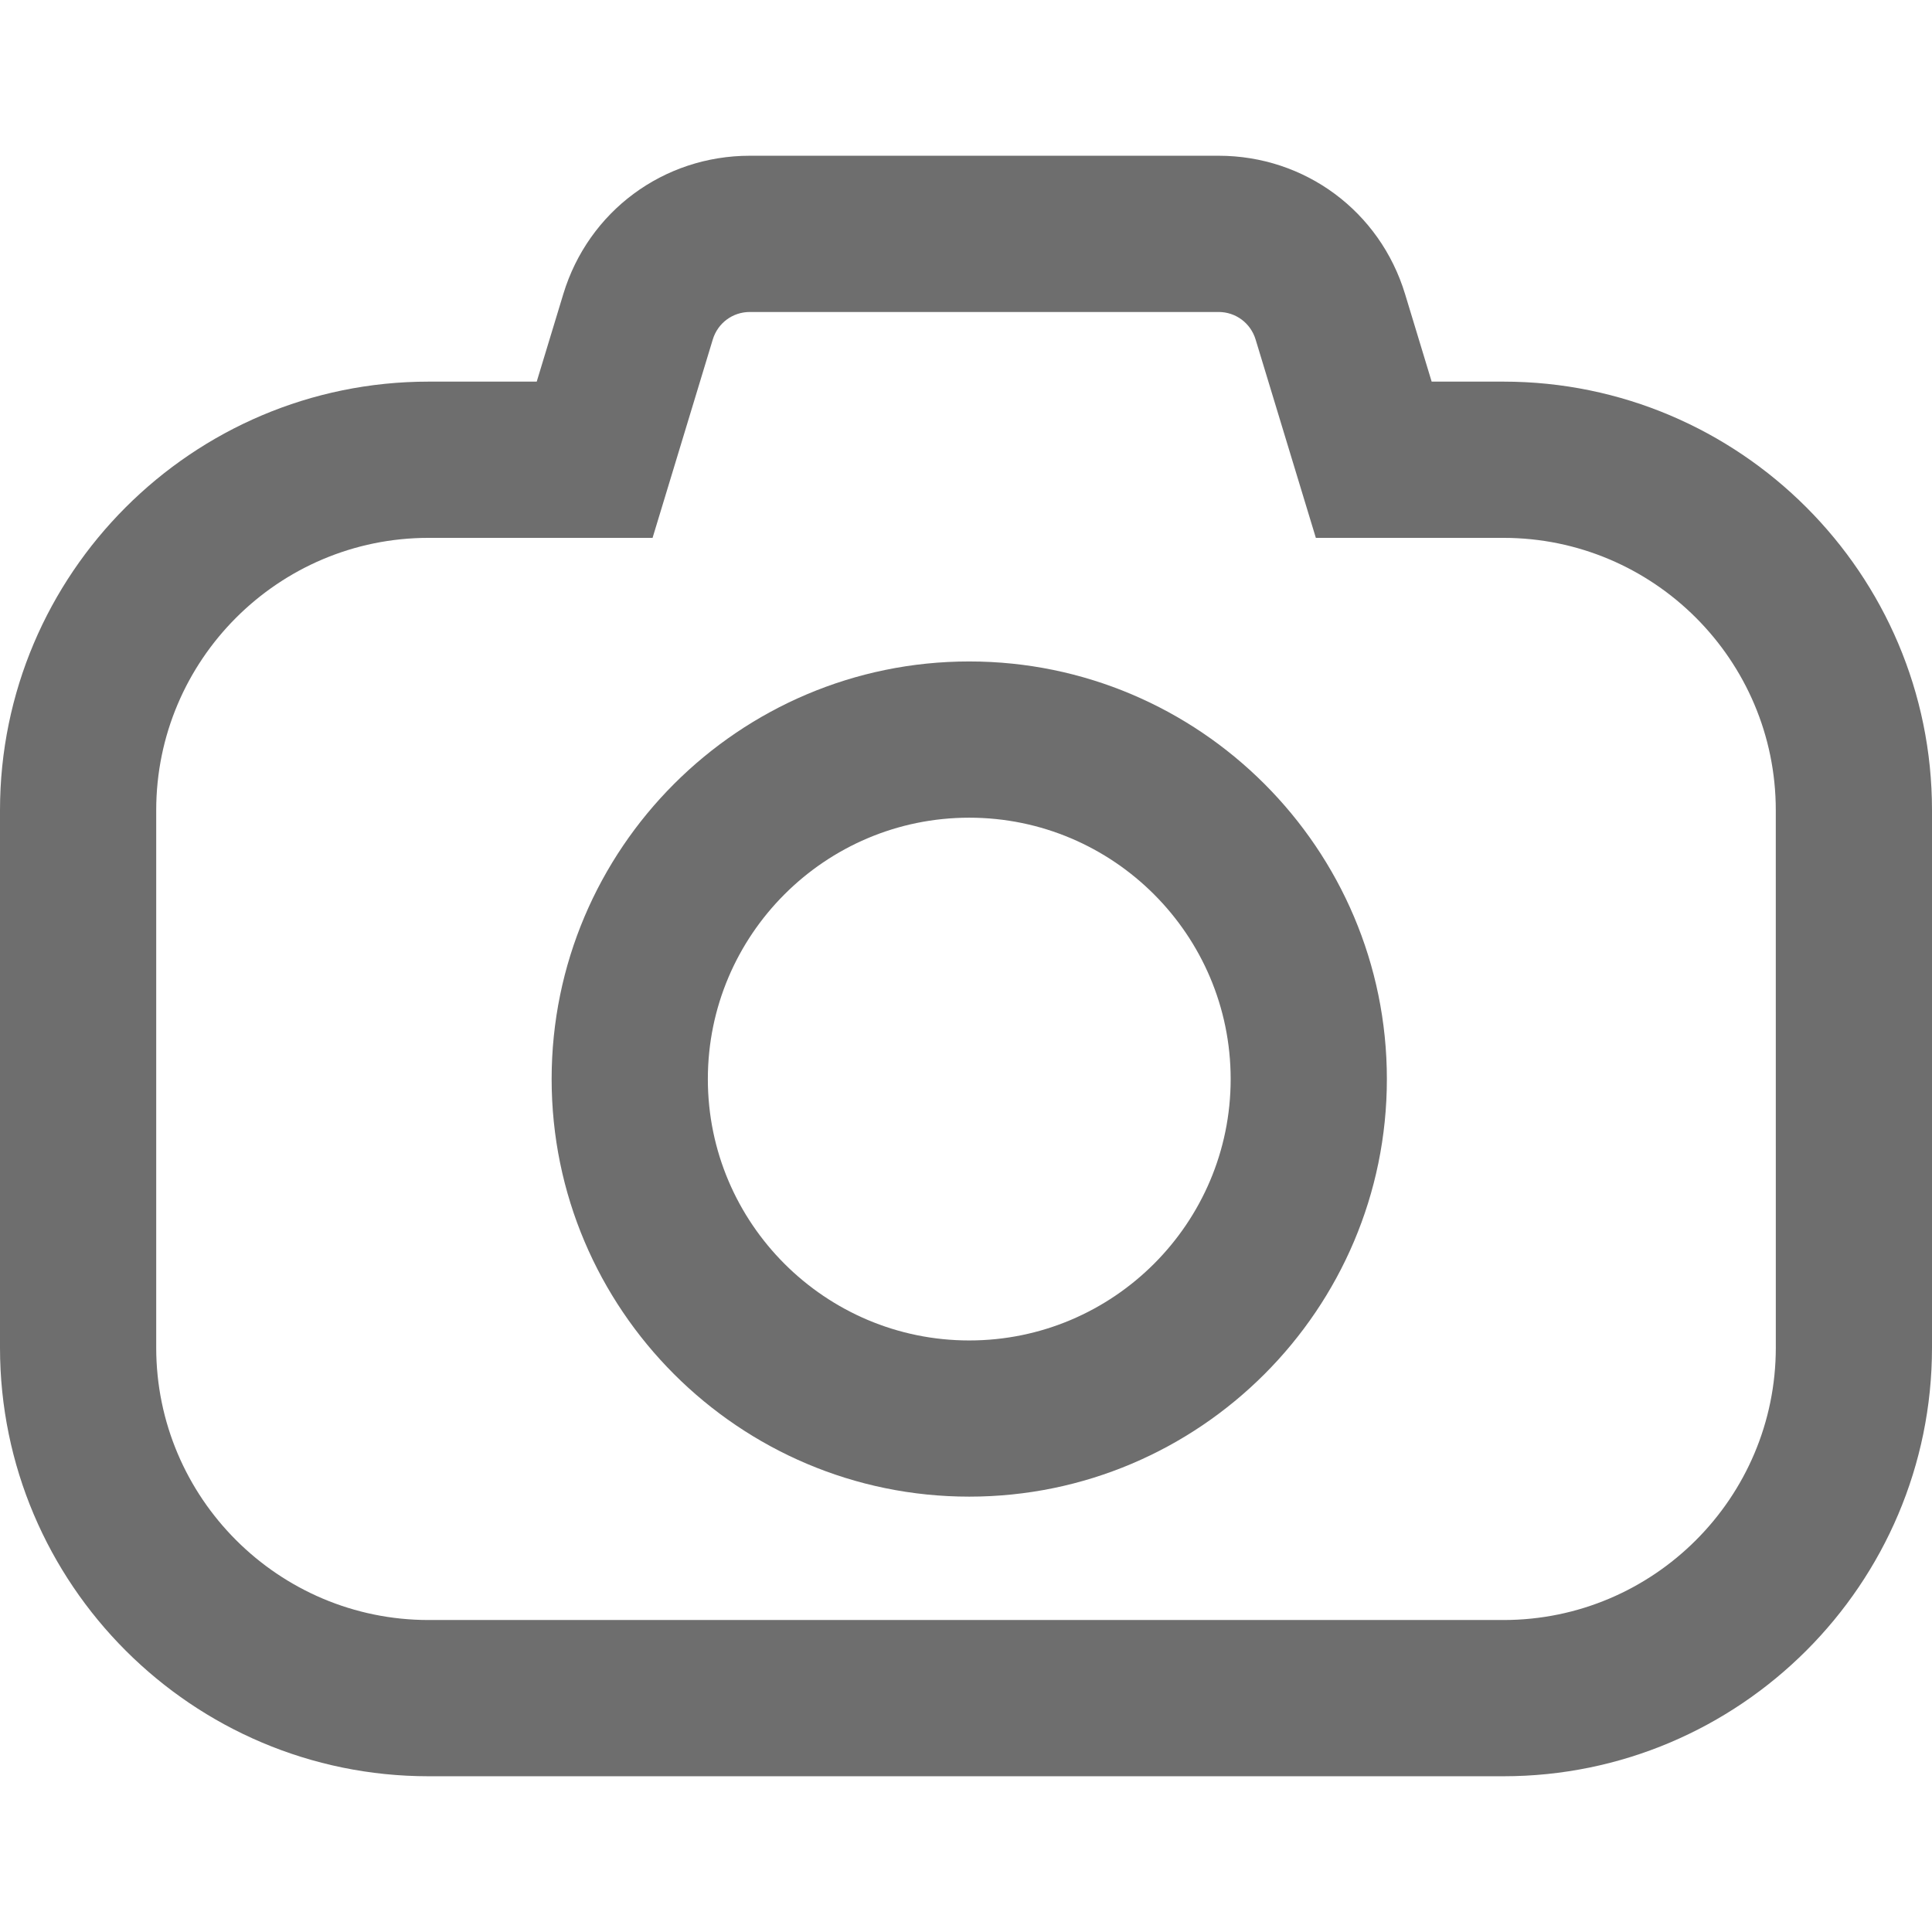
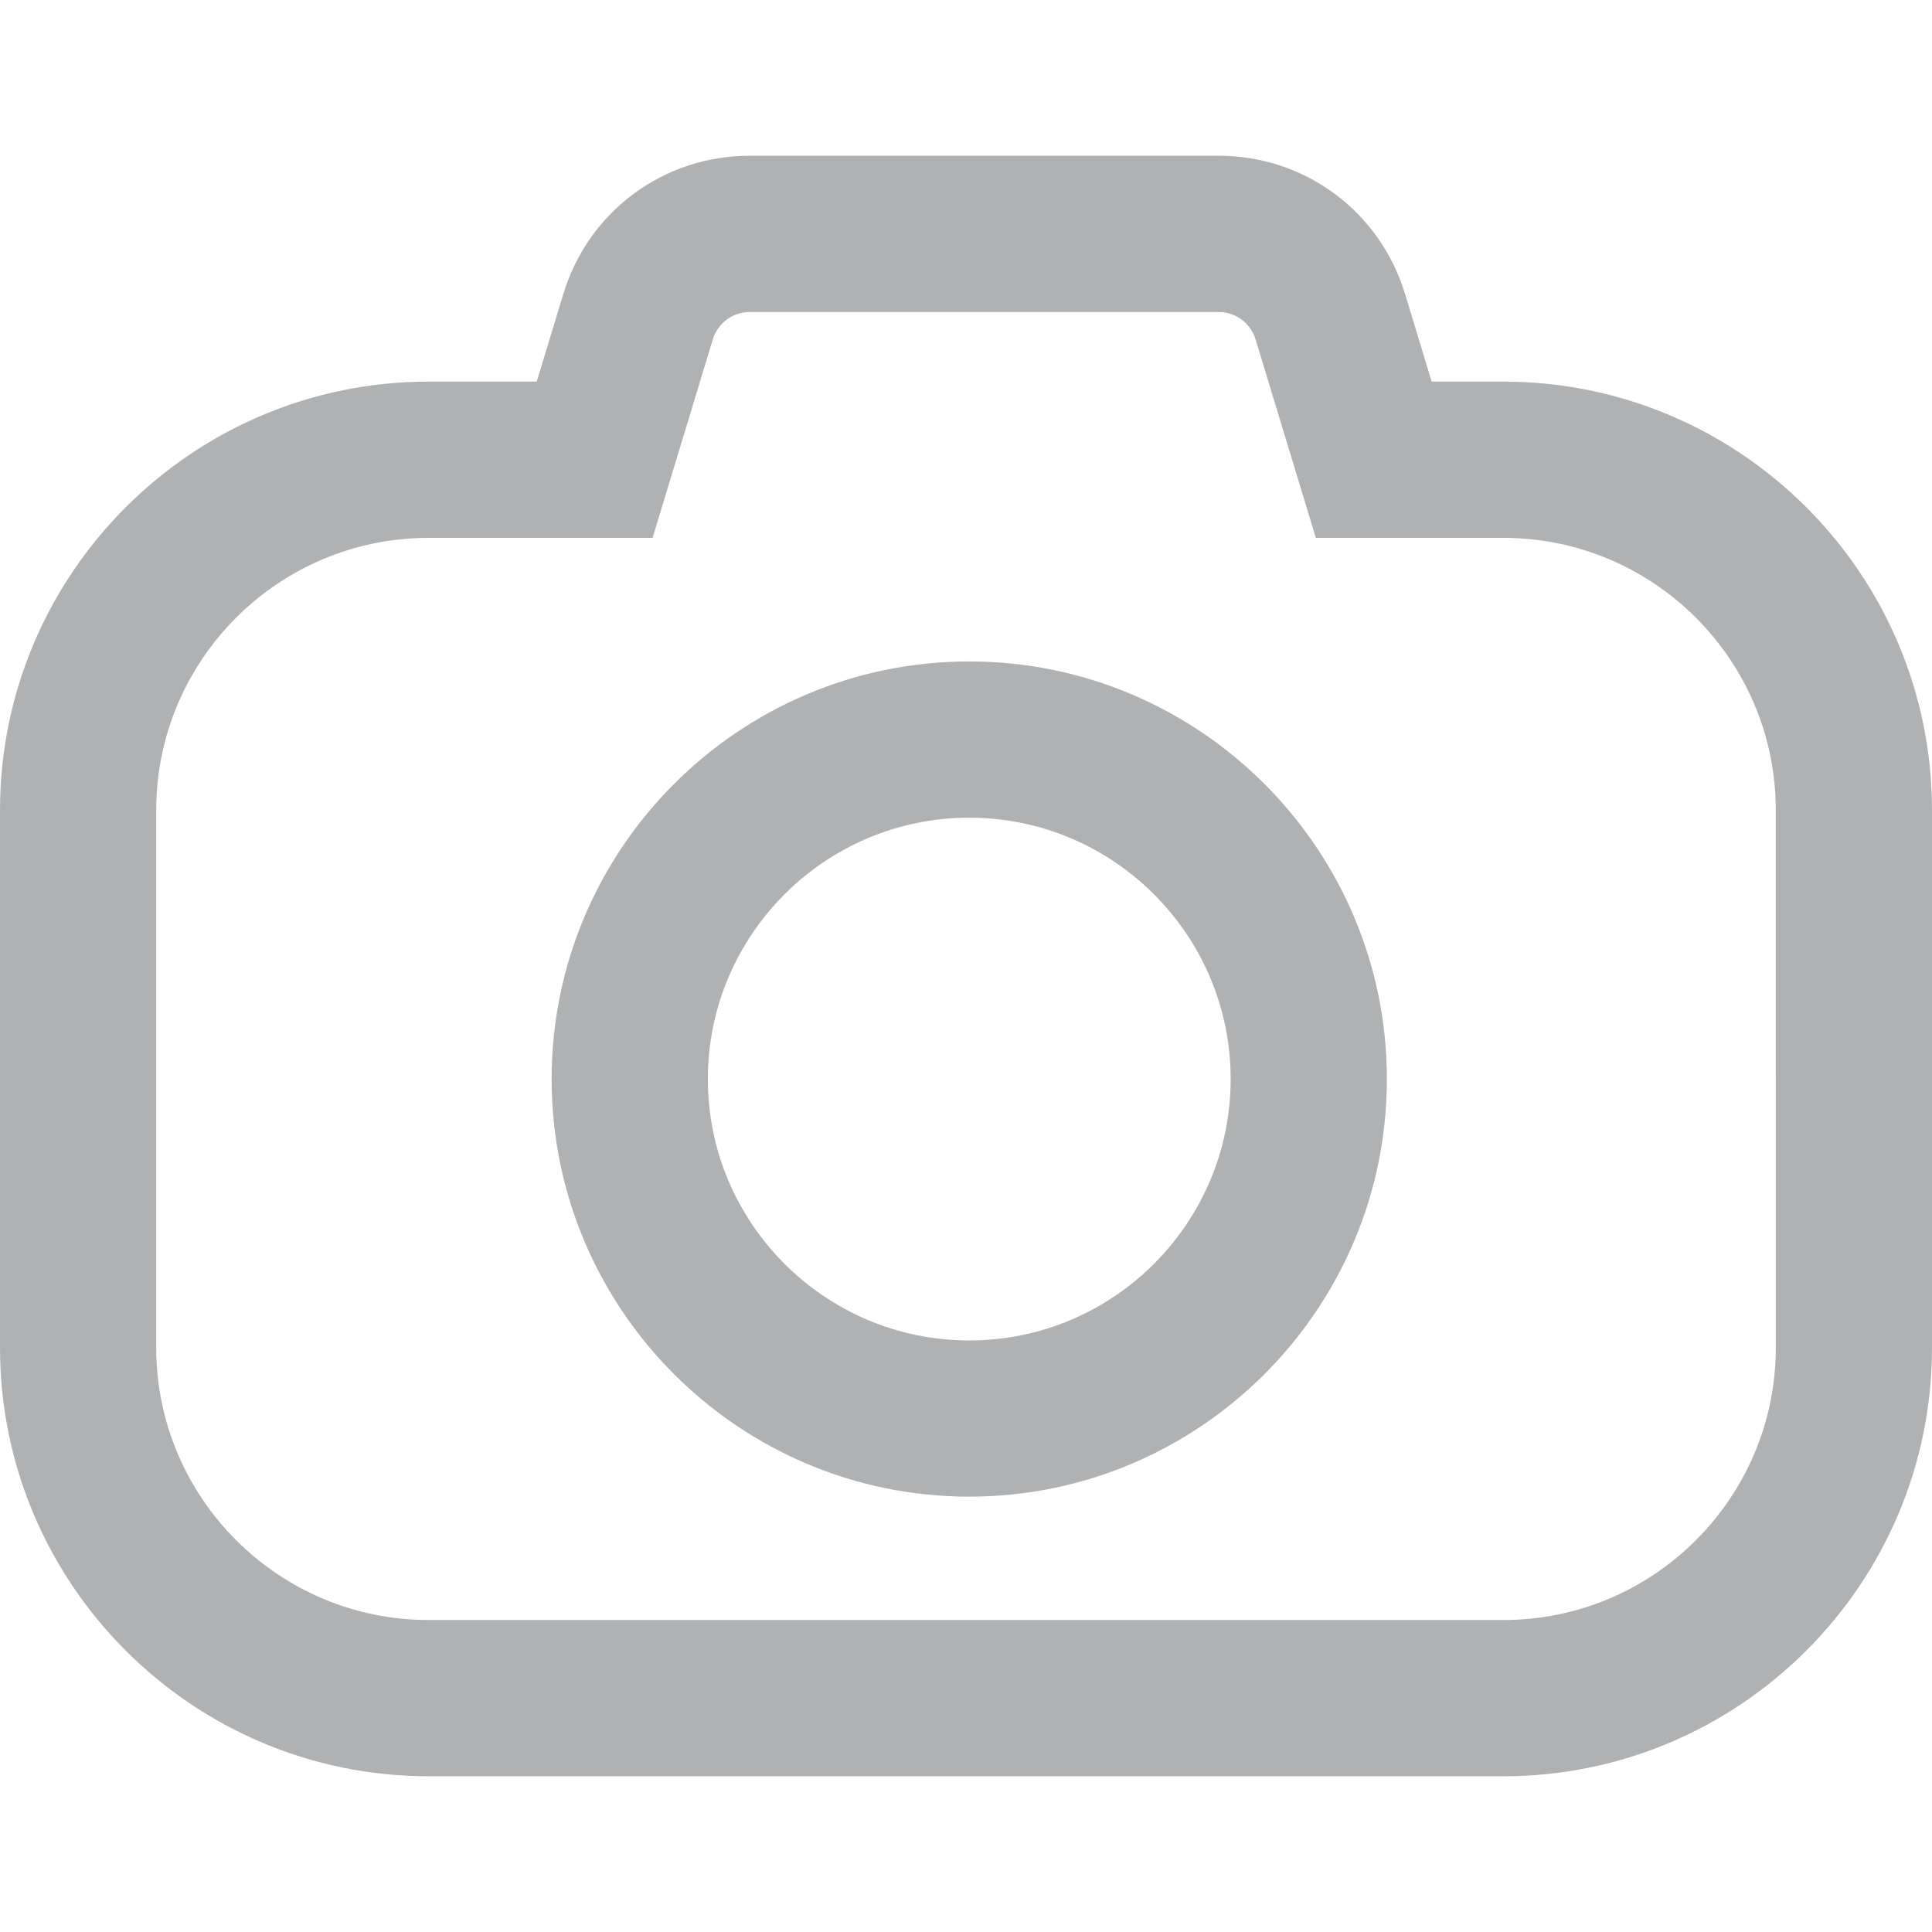
- <svg xmlns="http://www.w3.org/2000/svg" fill="#6E6E6E" height="18px" width="18px" version="1.1" id="Capa_1" viewBox="0 0 74.207 74.207" xml:space="preserve">
+ <svg xmlns="http://www.w3.org/2000/svg" fill="#AFB1B3" height="18px" width="18px" version="1.1" id="Capa_1" viewBox="0 0 74.207 74.207" xml:space="preserve">
  <g>
    <path d="M57.746,14.658h-2.757l-1.021-3.363c-0.965-3.178-3.844-5.313-7.164-5.313H28.801c-3.321,0-6.201,2.135-7.165,5.313   l-1.021,3.363h-4.153C7.385,14.658,0,22.043,0,31.121v20.642c0,9.077,7.385,16.462,16.462,16.462h41.283   c9.077,0,16.462-7.385,16.462-16.462V31.121C74.208,22.043,66.823,14.658,57.746,14.658z M68.208,51.762   c0,5.769-4.693,10.462-10.462,10.462H16.462C10.693,62.223,6,57.53,6,51.762V31.121c0-5.769,4.693-10.462,10.462-10.462h8.603   l2.313-7.621c0.192-0.631,0.764-1.055,1.423-1.055h18.003c0.659,0,1.23,0.424,1.423,1.057l2.314,7.619h7.204   c5.769,0,10.462,4.693,10.462,10.462L68.208,51.762L68.208,51.762z" />
    <path d="M37.228,25.406c-8.844,0-16.04,7.195-16.04,16.04c0,8.844,7.195,16.039,16.04,16.039s16.041-7.195,16.041-16.039   C53.269,32.601,46.073,25.406,37.228,25.406z M37.228,51.486c-5.536,0-10.04-4.504-10.04-10.039c0-5.536,4.504-10.04,10.04-10.04   c5.537,0,10.041,4.504,10.041,10.04C47.269,46.982,42.765,51.486,37.228,51.486z" />
  </g>
</svg>
